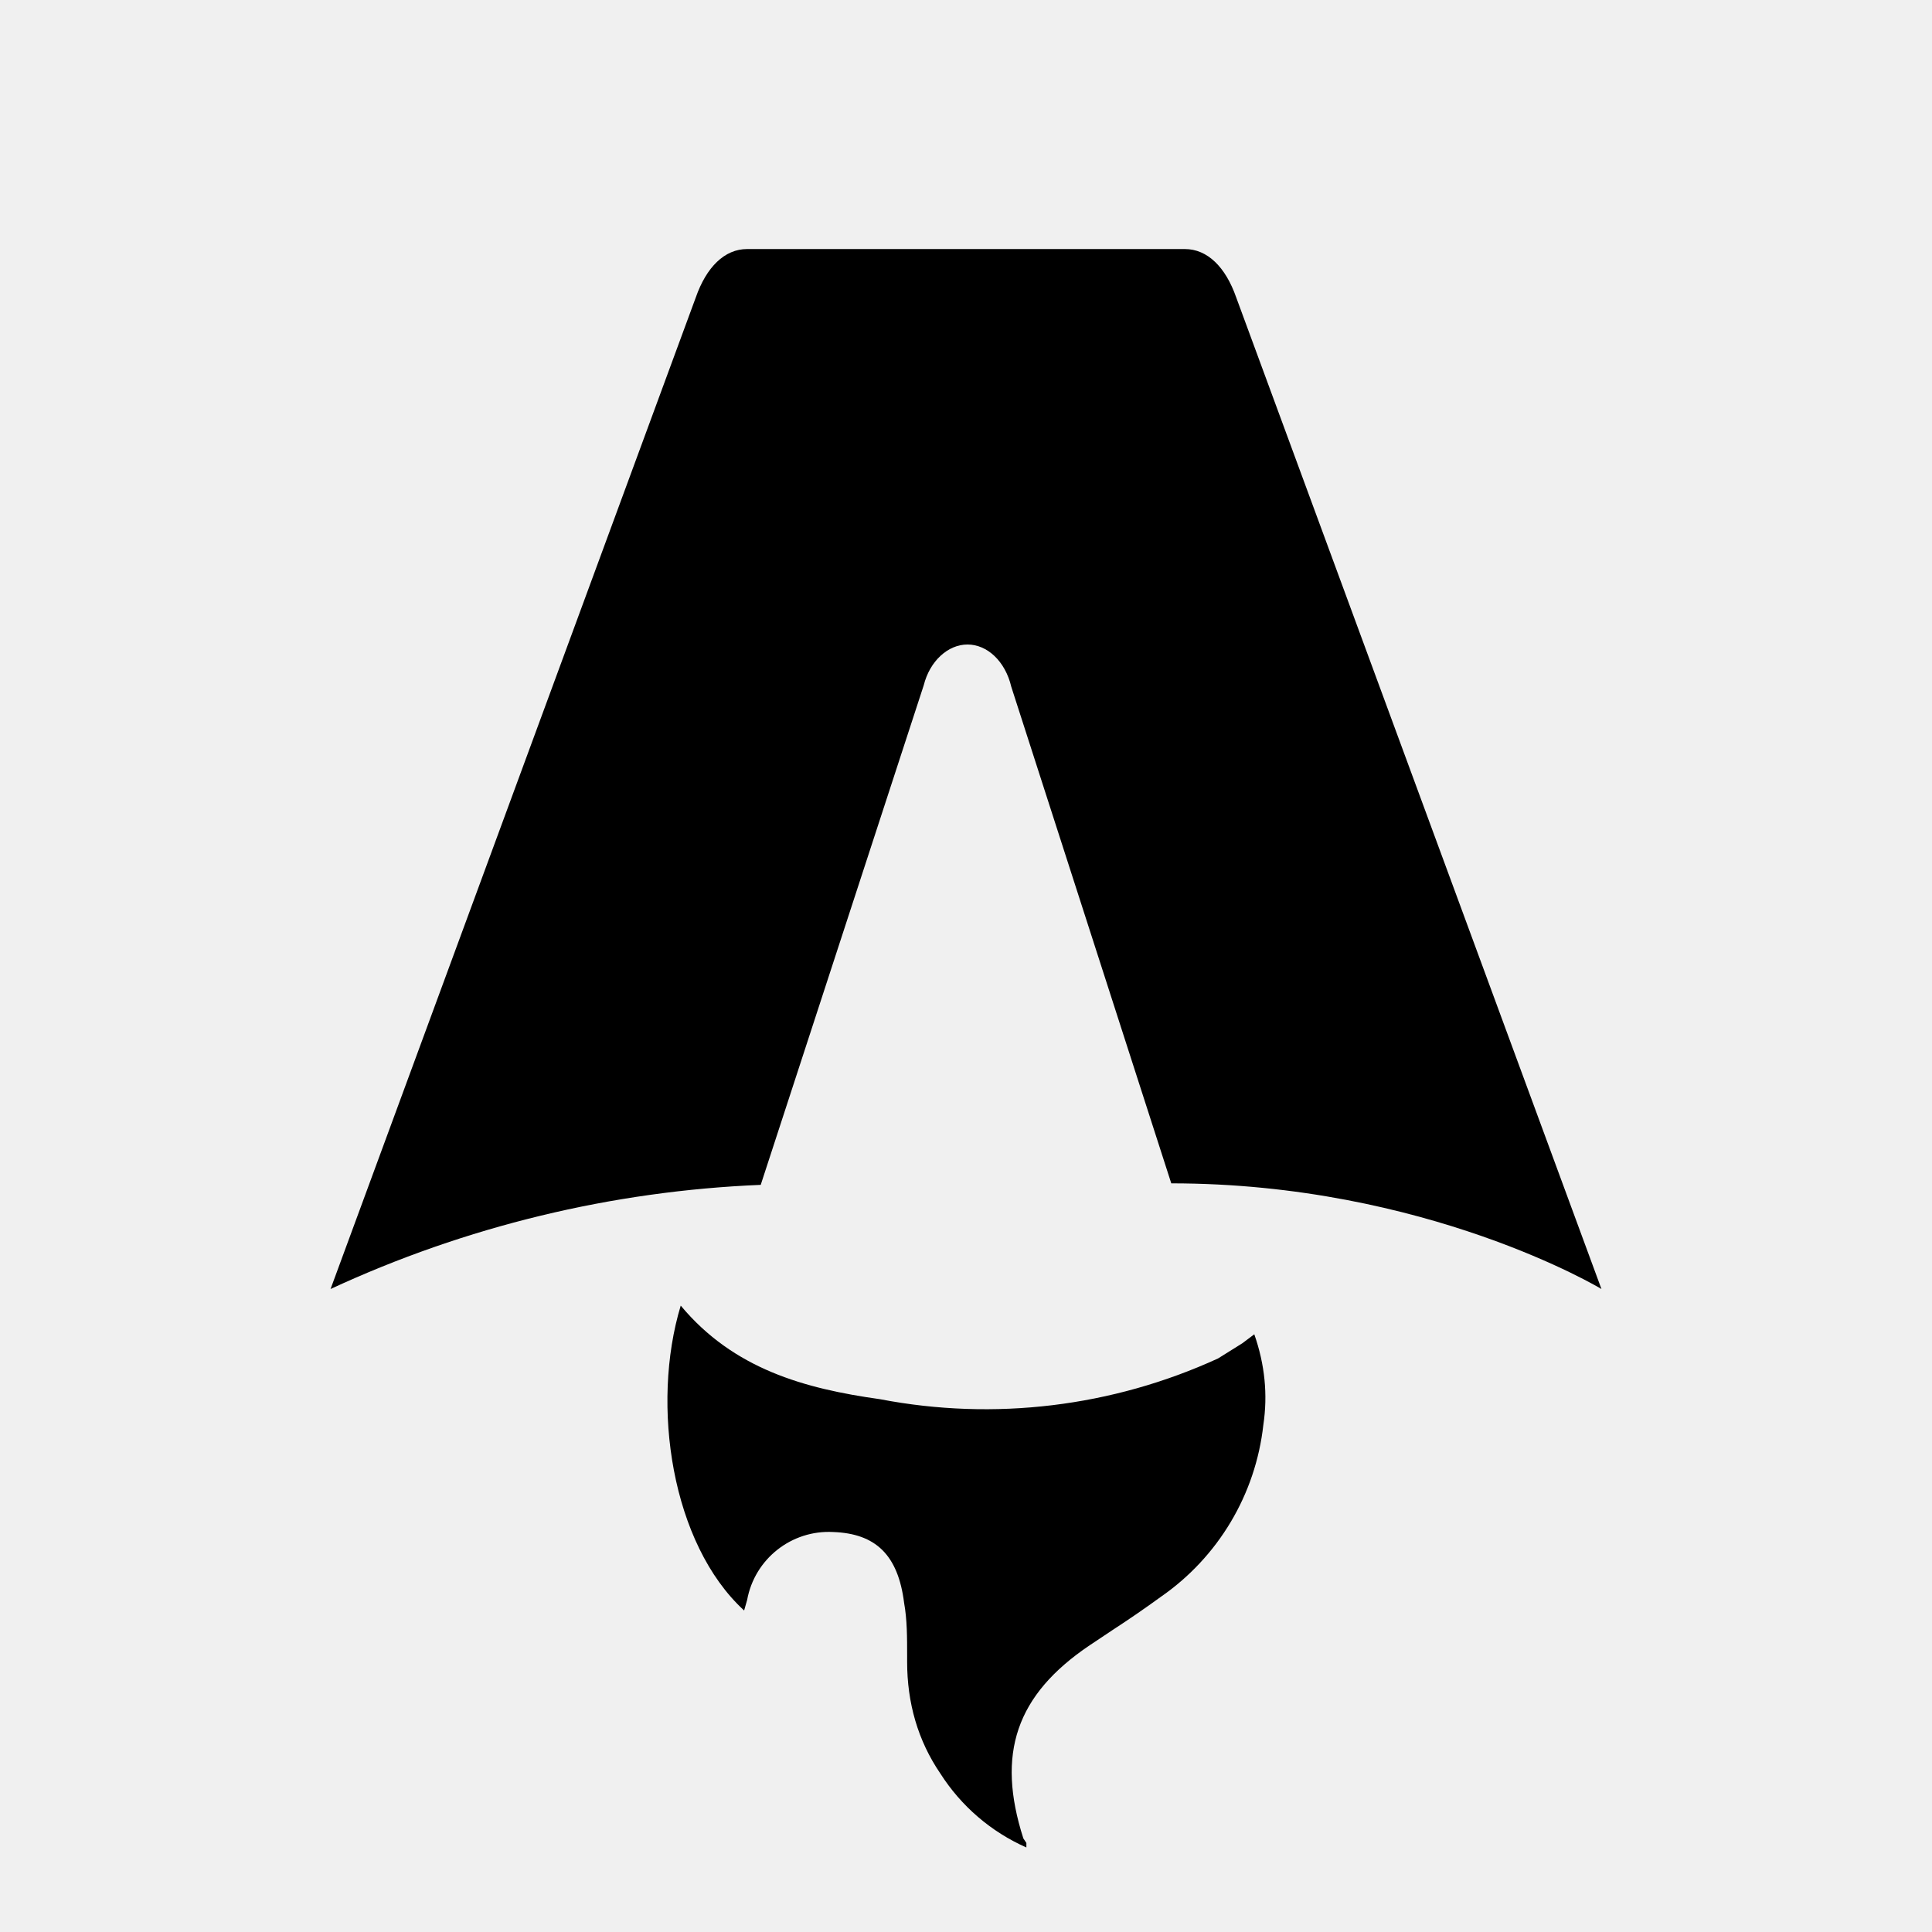
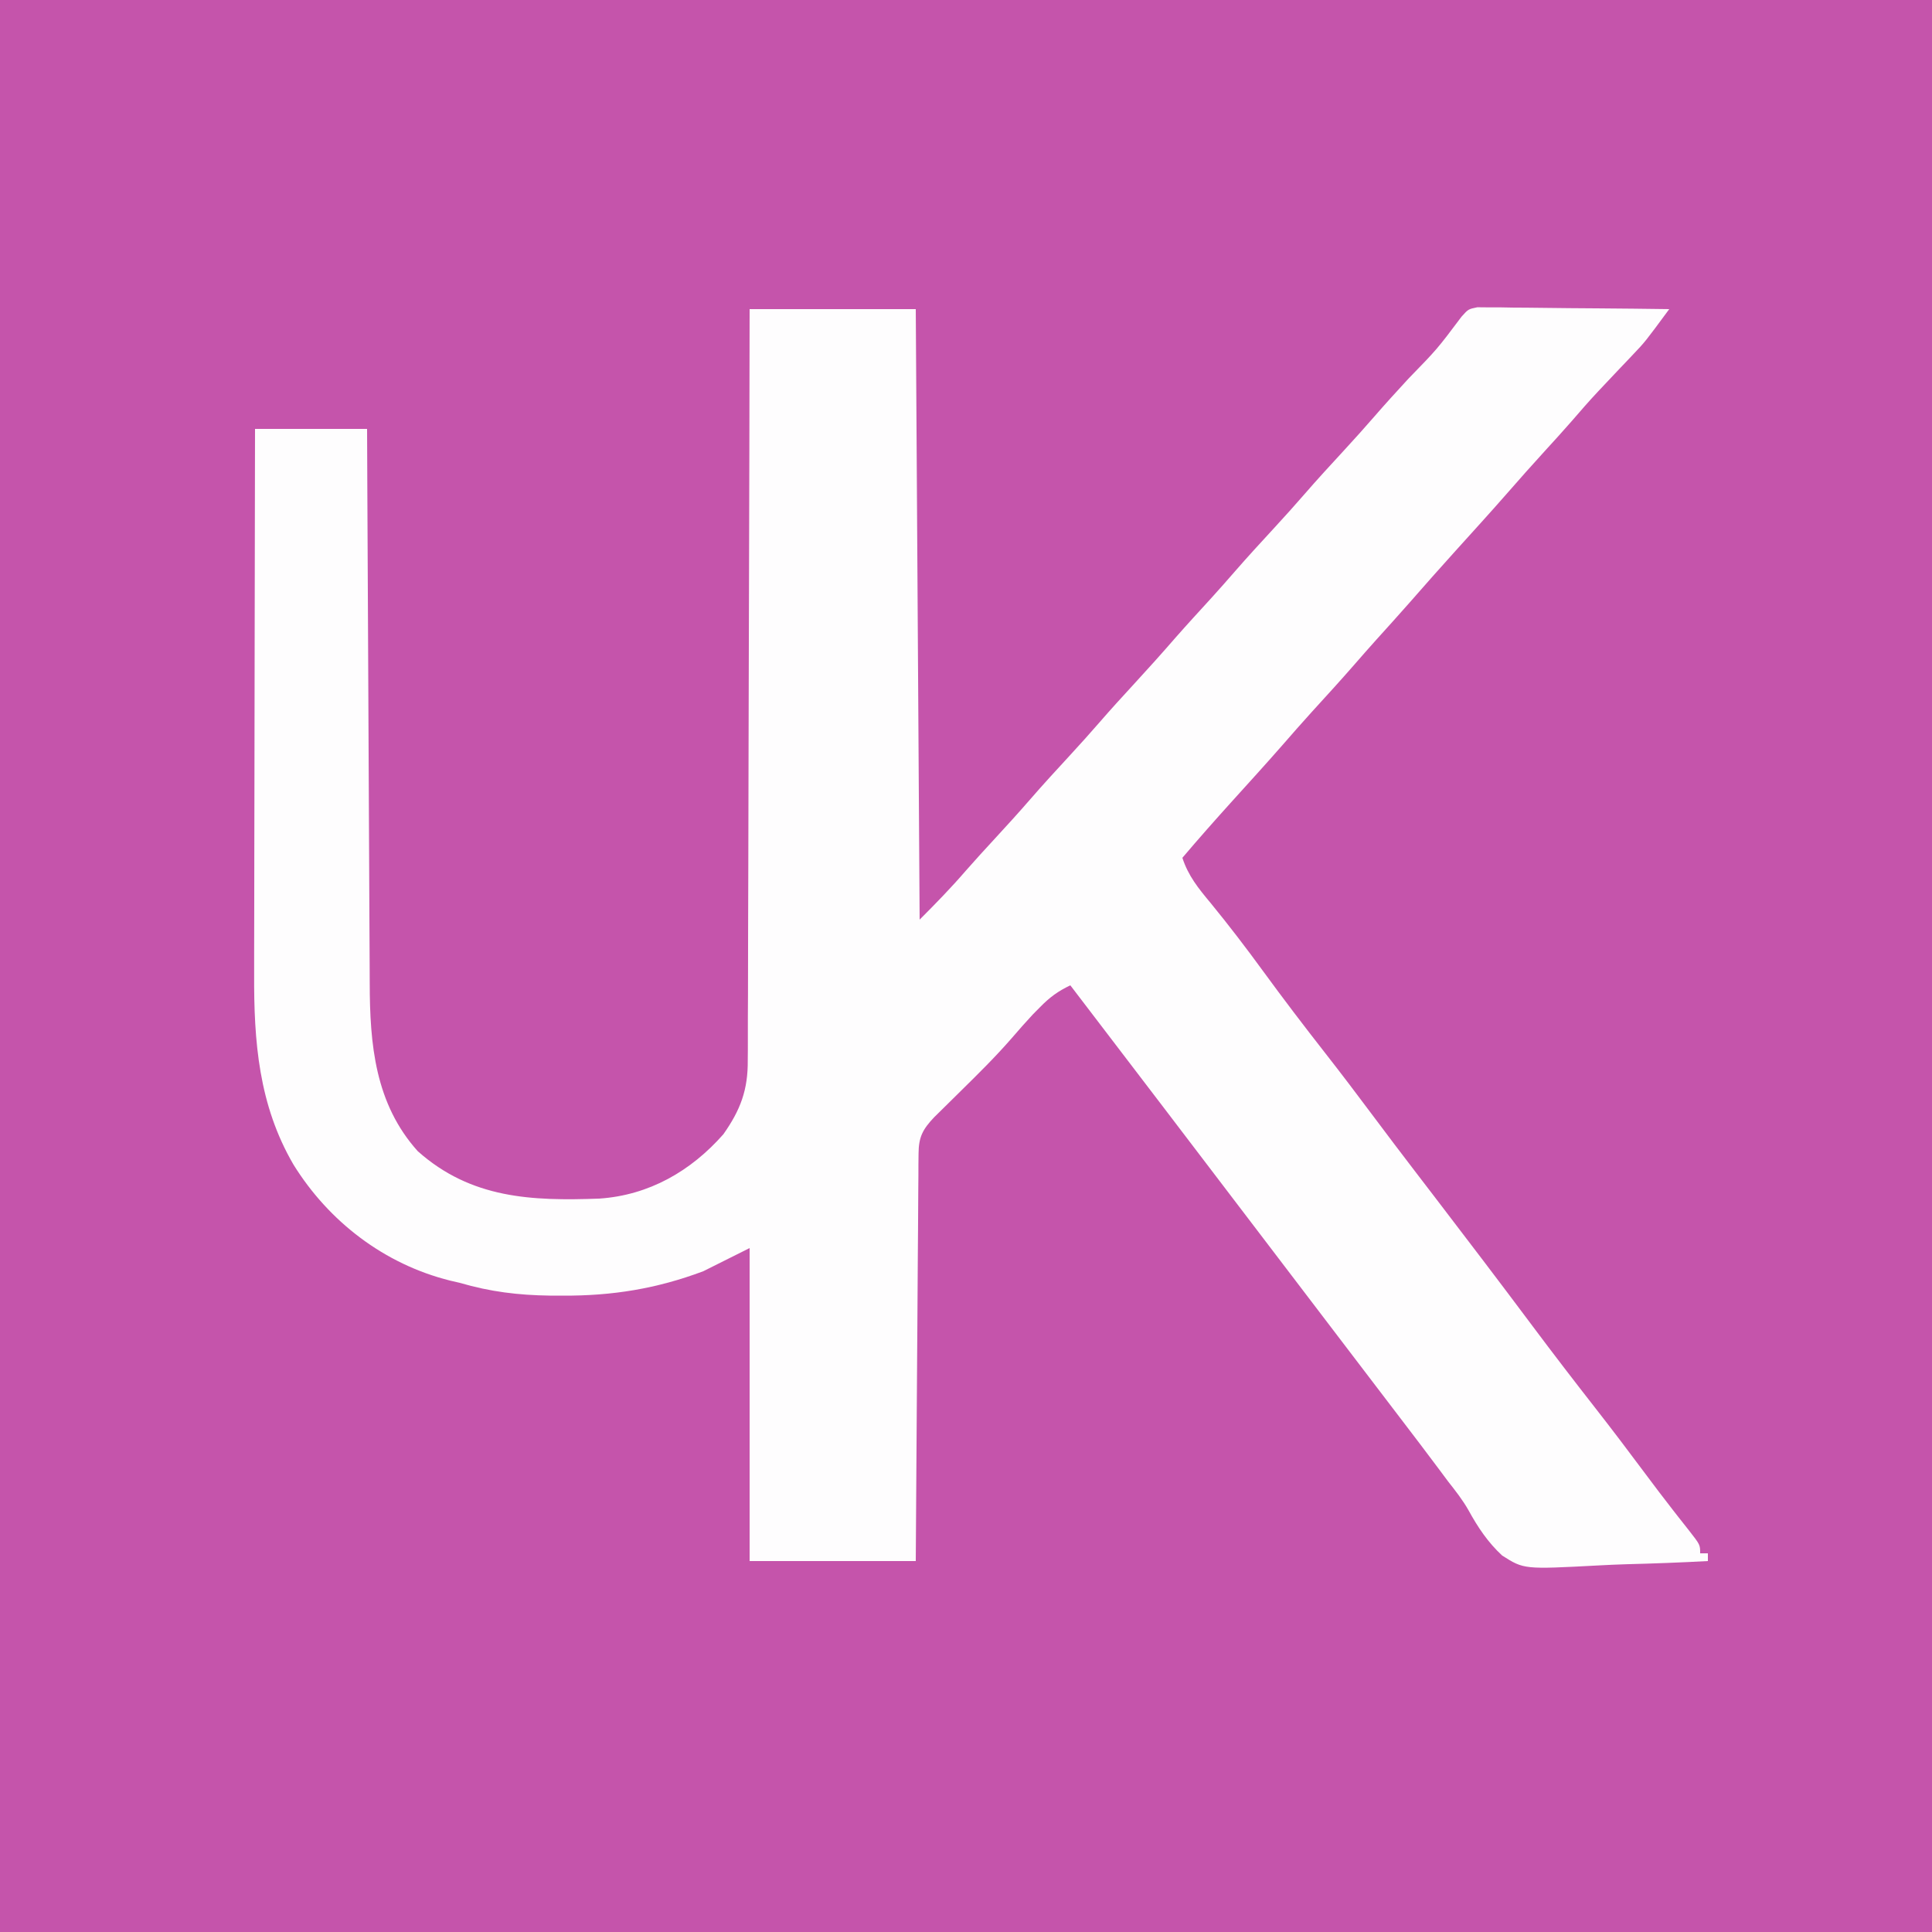
- <svg xmlns="http://www.w3.org/2000/svg" fill="none" viewBox="0 0 128 128">
-   <path d="M50.4 78.5a75.1 75.1 0 0 0-28.5 6.9l24.2-65.7c.7-2 1.9-3.2 3.4-3.2h29c1.5 0 2.7 1.2 3.4 3.2l24.2 65.7s-11.6-7-28.5-7L67 45.5c-.4-1.7-1.6-2.8-2.9-2.8-1.3 0-2.5 1.1-2.9 2.7L50.4 78.5Zm-1.1 28.2Zm-4.2-20.2c-2 6.6-.6 15.8 4.2 20.2a17.5 17.5 0 0 1 .2-.7 5.5 5.5 0 0 1 5.7-4.5c2.8.1 4.3 1.5 4.7 4.7.2 1.1.2 2.3.2 3.5v.4c0 2.7.7 5.2 2.2 7.4a13 13 0 0 0 5.7 4.9v-.3l-.2-.3c-1.8-5.6-.5-9.5 4.4-12.8l1.5-1a73 73 0 0 0 3.2-2.2 16 16 0 0 0 6.8-11.4c.3-2 .1-4-.6-6l-.8.6-1.6 1a37 37 0 0 1-22.4 2.7c-5-.7-9.7-2-13.2-6.2Z" />
-   <style>
-         path { fill: #000; }
-         @media (prefers-color-scheme: dark) {
-             path { fill: #FFF; }
-         }
-     </style>
+ <svg xmlns="http://www.w3.org/2000/svg" version="1.1" width="500" height="500">
+   <path d="M0 0 C165 0 330 0 500 0 C500 165 500 330 500 500 C335 500 170 500 0 500 C0 335 0 170 0 0 Z " fill="#C554AB" transform="translate(0,0)" />
+   <path d="M0 0 C14.19 0 28.38 0 43 0 C43.33 52.14 43.66 104.28 44 158 C48.196 153.804 52.137 149.764 55.984 145.301 C58.445 142.492 60.97 139.745 63.5 137 C66.539 133.7 69.562 130.391 72.5 127 C75.907 123.069 79.43 119.248 82.953 115.422 C85.506 112.645 88.03 109.85 90.5 107 C93.438 103.609 96.461 100.3 99.5 97 C103.121 93.067 106.69 89.098 110.191 85.059 C113.278 81.546 116.446 78.107 119.598 74.652 C121.569 72.475 123.514 70.282 125.438 68.062 C128.868 64.113 132.41 60.27 135.953 56.422 C138.505 53.645 141.03 50.85 143.5 48 C146.907 44.069 150.43 40.248 153.953 36.422 C156.506 33.645 159.03 30.85 161.5 28 C164.438 24.609 167.461 21.3 170.5 18 C177.919 10.379 177.919 10.379 184.27 1.921 C186 0 186 0 188.335 -0.481 C189.252 -0.472 190.169 -0.463 191.114 -0.454 C192.155 -0.454 193.196 -0.453 194.268 -0.453 C195.951 -0.422 195.951 -0.422 197.668 -0.391 C198.818 -0.385 199.968 -0.379 201.153 -0.373 C204.831 -0.351 208.509 -0.301 212.188 -0.25 C214.679 -0.23 217.171 -0.212 219.662 -0.195 C225.775 -0.151 231.887 -0.084 238 0 C231.744 8.48 231.744 8.48 228.598 11.781 C228.021 12.391 227.445 13.001 226.851 13.63 C226.261 14.247 225.67 14.864 225.062 15.5 C223.818 16.817 222.575 18.135 221.332 19.453 C220.749 20.071 220.166 20.689 219.565 21.326 C217.211 23.844 214.951 26.435 212.703 29.047 C210.506 31.566 208.253 34.031 206 36.5 C202.544 40.289 199.135 44.111 195.77 47.98 C191.461 52.897 187.053 57.726 182.672 62.578 C178.683 67.001 174.724 71.446 170.812 75.938 C167.967 79.175 165.071 82.367 162.184 85.566 C160.292 87.675 158.421 89.799 156.562 91.938 C152.911 96.132 149.157 100.231 145.41 104.34 C142.828 107.19 140.293 110.078 137.77 112.98 C133.45 117.91 129.033 122.752 124.637 127.613 C120.356 132.354 116.131 137.128 112 142 C113.492 146.633 116.178 149.948 119.25 153.625 C123.973 159.397 128.483 165.285 132.875 171.312 C138.089 178.456 143.435 185.476 148.888 192.438 C153.177 197.921 157.377 203.464 161.541 209.043 C165.079 213.782 168.653 218.493 172.25 223.188 C172.784 223.885 173.318 224.582 173.868 225.3 C174.987 226.761 176.106 228.222 177.226 229.683 C185.746 240.811 194.237 251.96 202.625 263.188 C207.979 270.352 213.423 277.437 218.933 284.482 C223.266 290.03 227.513 295.636 231.717 301.283 C234.103 304.486 236.509 307.669 238.969 310.816 C239.438 311.417 239.907 312.018 240.39 312.637 C241.274 313.767 242.163 314.894 243.056 316.017 C246 319.78 246 319.78 246 322 C246.66 322 247.32 322 248 322 C248 322.66 248 323.32 248 324 C240.958 324.383 233.919 324.644 226.87 324.824 C224.477 324.899 222.085 325.001 219.695 325.132 C200.387 326.159 200.387 326.159 194.756 322.57 C191.061 319.158 188.454 315.231 186.044 310.844 C184.526 308.162 182.651 305.794 180.75 303.375 C180.035 302.412 179.319 301.449 178.582 300.457 C175.238 295.964 171.834 291.516 168.438 287.062 C167.751 286.162 167.064 285.261 166.356 284.333 C164.942 282.479 163.527 280.624 162.113 278.77 C158.74 274.348 155.37 269.924 152 265.5 C150.667 263.75 149.333 262 148 260.25 C124 228.75 124 228.75 121.999 226.124 C120.668 224.377 119.338 222.631 118.007 220.884 C114.635 216.459 111.265 212.035 107.895 207.609 C99.609 196.73 91.312 185.859 83 175 C79.811 176.519 77.668 178.089 75.188 180.625 C74.562 181.257 73.937 181.888 73.293 182.539 C71.415 184.555 69.615 186.603 67.82 188.691 C63.669 193.463 59.194 197.879 54.688 202.312 C53.085 203.89 51.485 205.469 49.887 207.051 C49.188 207.738 48.489 208.426 47.768 209.134 C44.781 212.286 43.751 214.275 43.722 218.537 C43.71 219.466 43.699 220.396 43.688 221.354 C43.684 222.881 43.684 222.881 43.681 224.438 C43.671 225.512 43.661 226.585 43.651 227.691 C43.62 231.246 43.603 234.8 43.586 238.355 C43.567 240.817 43.548 243.279 43.527 245.741 C43.476 252.227 43.436 258.712 43.399 265.198 C43.359 271.814 43.308 278.429 43.258 285.045 C43.161 298.03 43.078 311.015 43 324 C28.81 324 14.62 324 0 324 C0 297.27 0 270.54 0 243 C-3.96 244.98 -7.92 246.96 -12 249 C-24.045 253.517 -35.522 255.379 -48.375 255.312 C-49.466 255.309 -50.558 255.306 -51.682 255.302 C-59.846 255.192 -67.143 254.31 -75 252 C-75.835 251.807 -76.671 251.613 -77.531 251.414 C-94.544 247.161 -108.876 236.174 -118.045 221.404 C-127.057 205.955 -128.318 189.546 -128.227 171.999 C-128.226 170.45 -128.227 168.901 -128.228 167.352 C-128.229 163.194 -128.217 159.036 -128.203 154.878 C-128.19 150.515 -128.189 146.152 -128.187 141.789 C-128.181 133.548 -128.164 125.307 -128.144 117.067 C-128.122 107.676 -128.111 98.285 -128.101 88.895 C-128.08 69.596 -128.043 50.298 -128 31 C-118.43 31 -108.86 31 -99 31 C-98.98 35.693 -98.96 40.386 -98.94 45.222 C-98.873 60.744 -98.795 76.267 -98.712 91.789 C-98.662 101.198 -98.616 110.608 -98.578 120.017 C-98.545 128.222 -98.505 136.428 -98.457 144.633 C-98.432 148.974 -98.41 153.315 -98.397 157.655 C-98.384 161.75 -98.362 165.844 -98.333 169.938 C-98.324 171.432 -98.318 172.927 -98.316 174.422 C-98.29 190.258 -96.949 205.621 -85.875 217.938 C-72.056 230.228 -56.367 230.833 -38.896 230.195 C-26.041 229.328 -15.194 223.088 -6.789 213.539 C-2.353 207.243 -0.403 202.035 -0.481 194.331 C-0.474 193.496 -0.466 192.66 -0.458 191.799 C-0.438 189.018 -0.446 186.238 -0.454 183.457 C-0.445 181.456 -0.435 179.455 -0.423 177.454 C-0.395 172.035 -0.392 166.616 -0.392 161.197 C-0.389 155.529 -0.364 149.861 -0.341 144.193 C-0.3 133.466 -0.28 122.738 -0.267 112.011 C-0.251 99.796 -0.212 87.581 -0.172 75.366 C-0.09 50.244 -0.038 25.122 0 0 Z " fill="#FEFDFE" transform="translate(194,80)" />
</svg>
